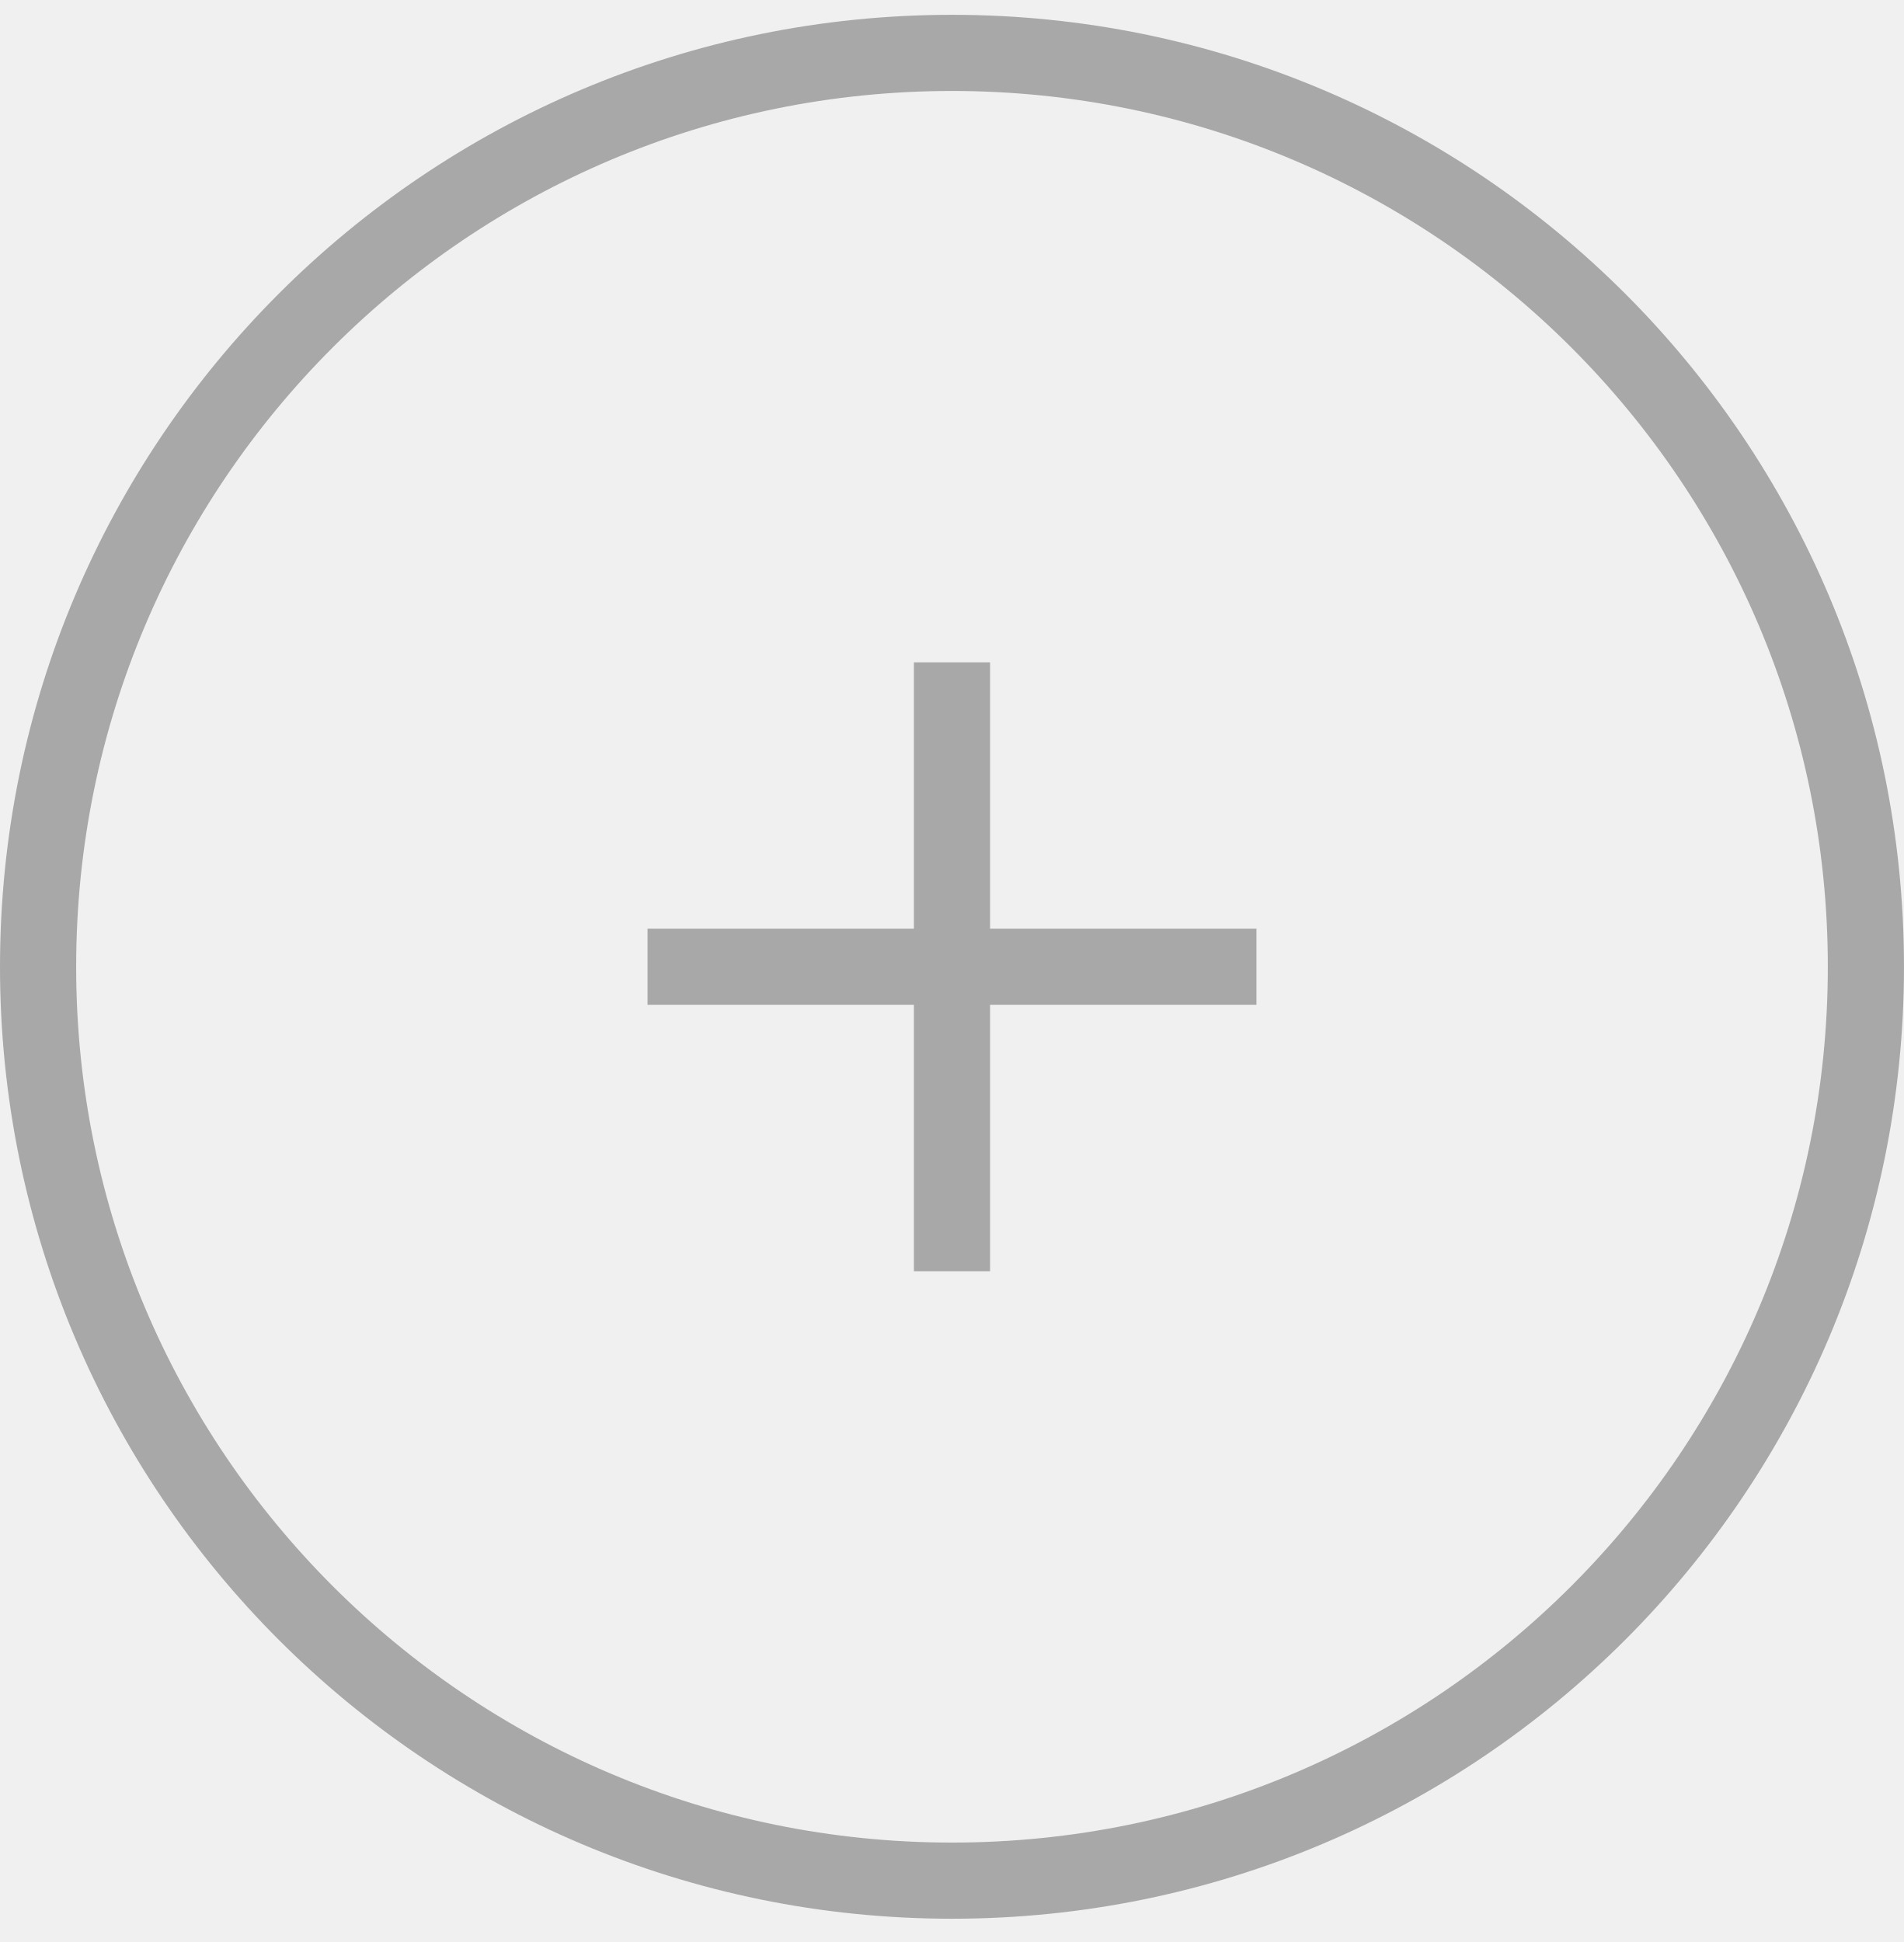
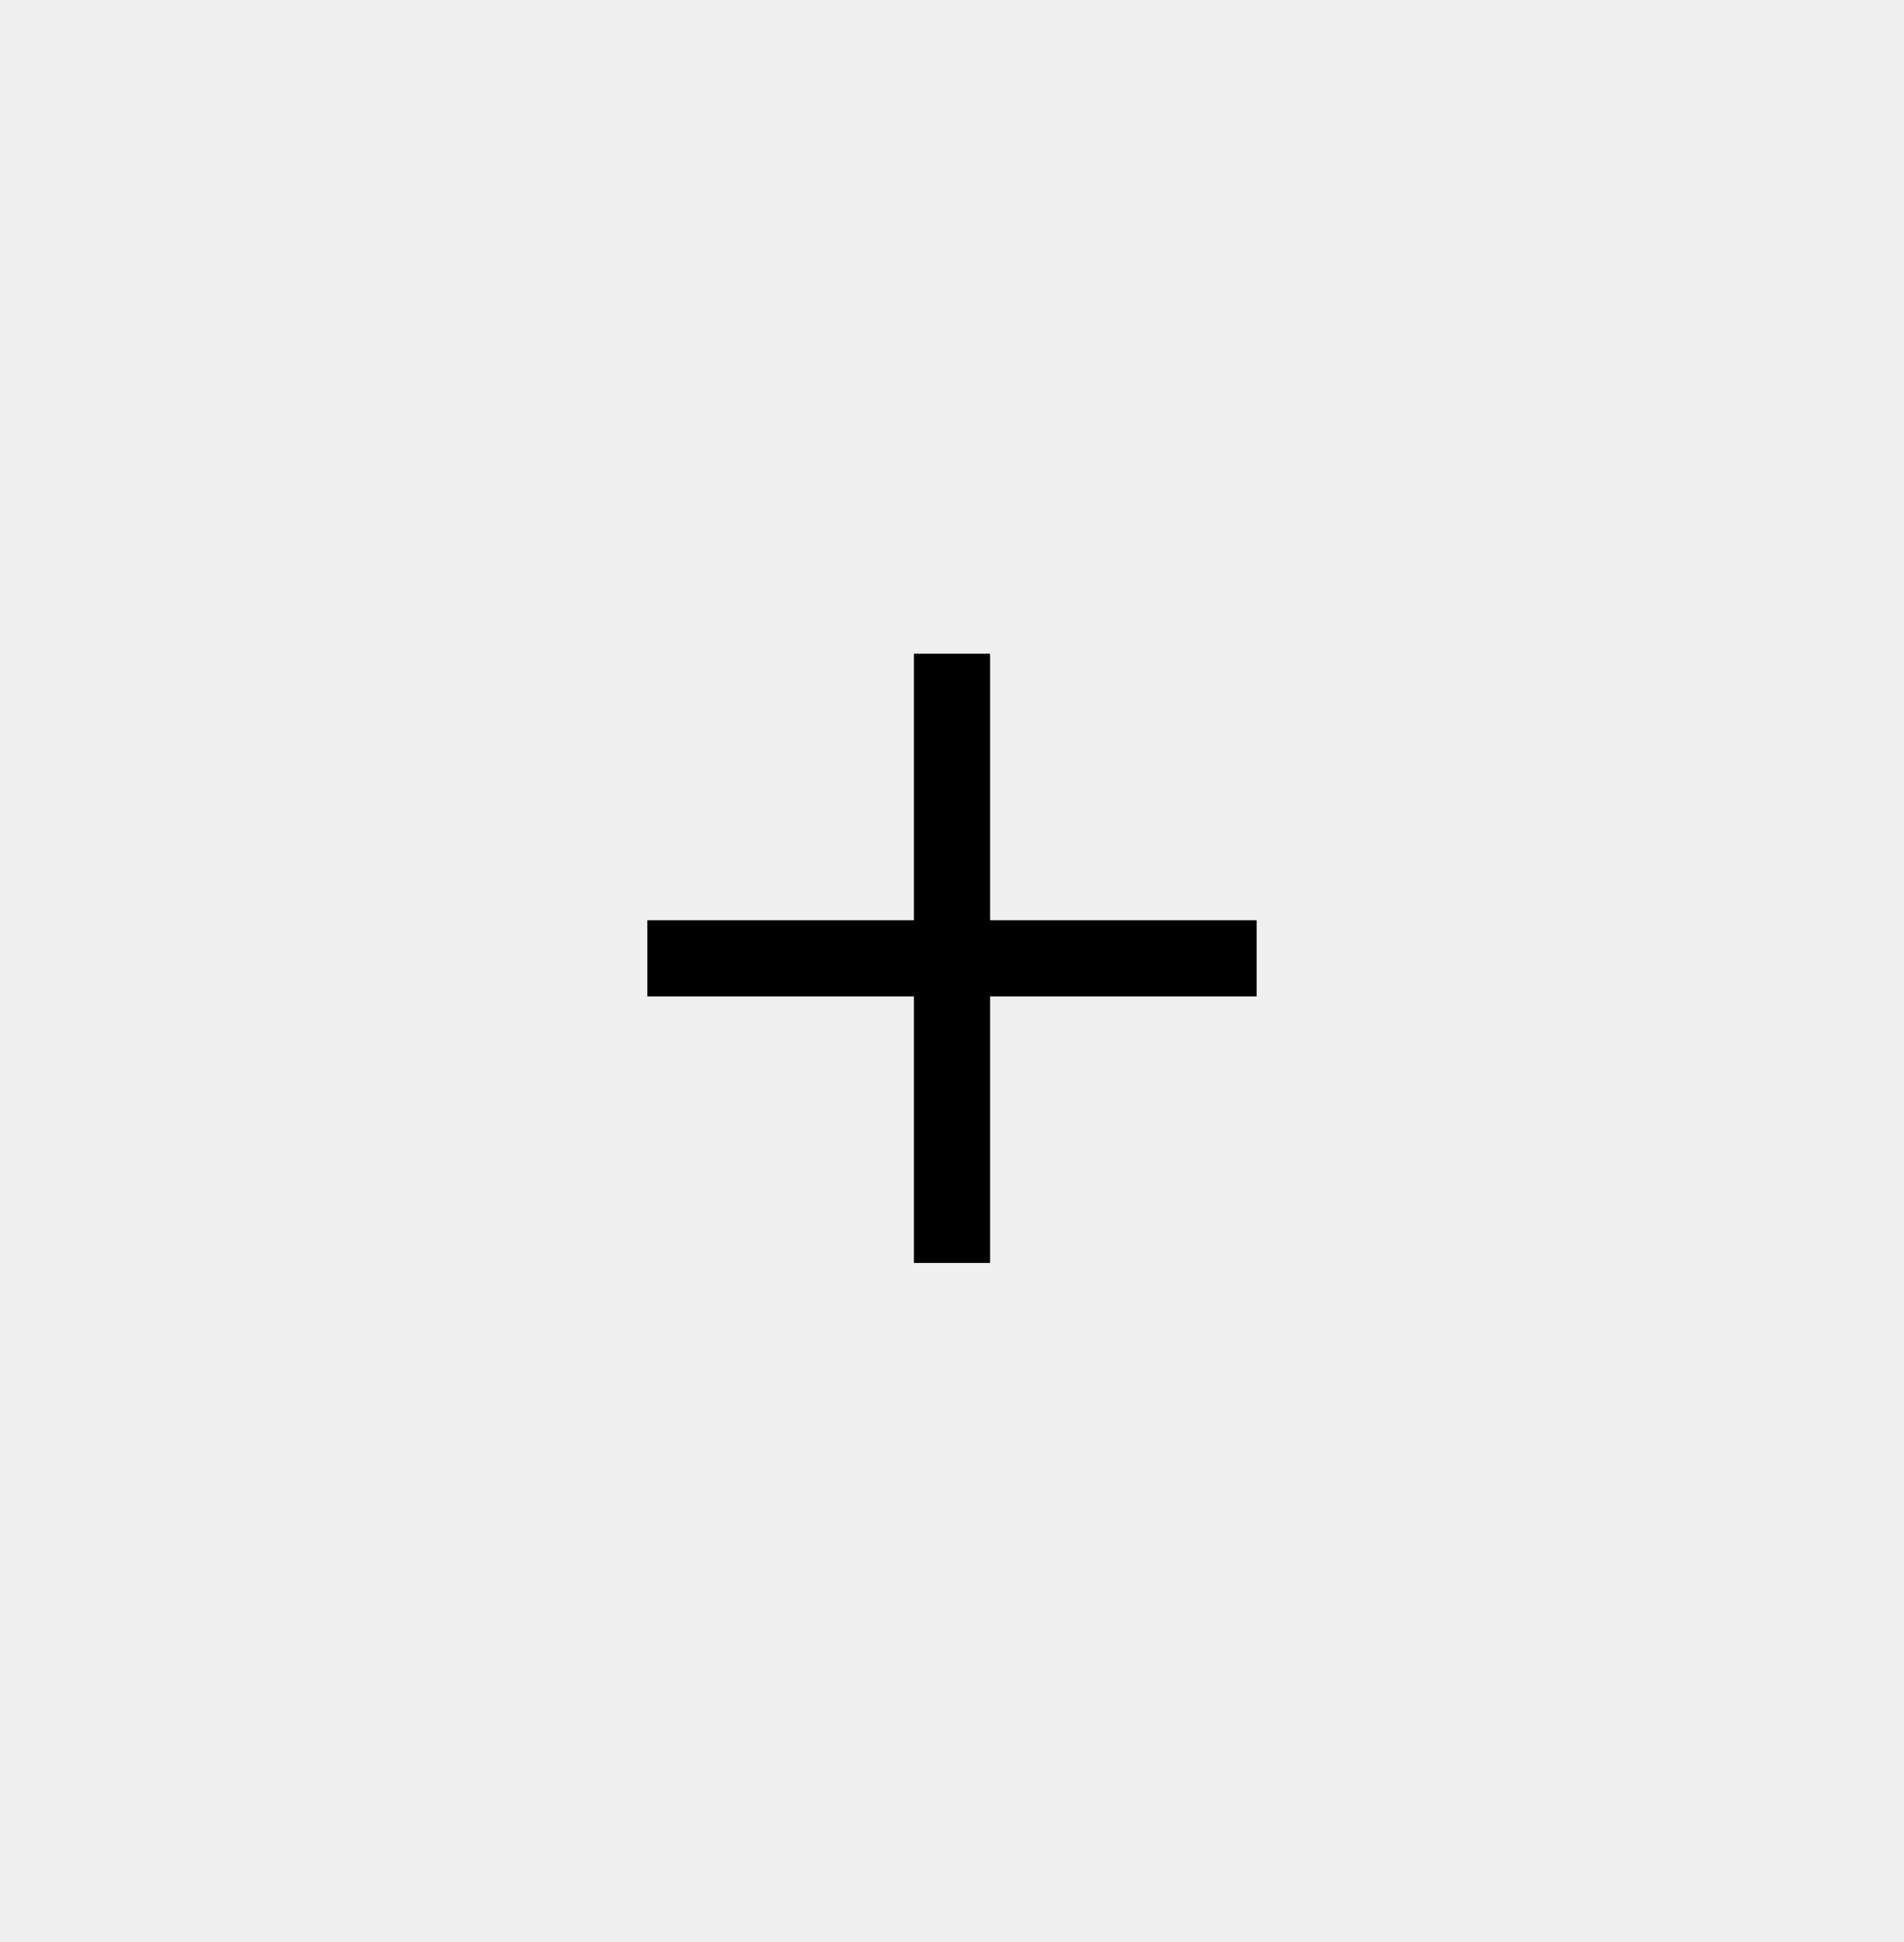
<svg xmlns="http://www.w3.org/2000/svg" width="50" height="51" viewBox="0 0 50 51" fill="none">
-   <circle opacity="0.3" cx="25" cy="25.389" r="24" stroke="black" stroke-width="2" />
-   <g opacity="0.3" clip-path="url(#clip0_33249_263)">
-     <path d="M33 24.389H26V17.389H24V24.389H17V26.389H24V33.389H26V26.389H33V24.389Z" fill="black" />
+   <g clip-path="url(#clip0_36767_236)">
+     <path d="M33 24.167H26V17.167H24V24.167H17V26.167H24V33.167H26V26.167H33V24.167Z" fill="black" />
  </g>
-   <defs>
-     <clipPath id="clip0_33249_263">
-       <rect width="16" height="16" fill="white" transform="translate(17 17.3889)" />
-     </clipPath>
-   </defs>
</svg>
